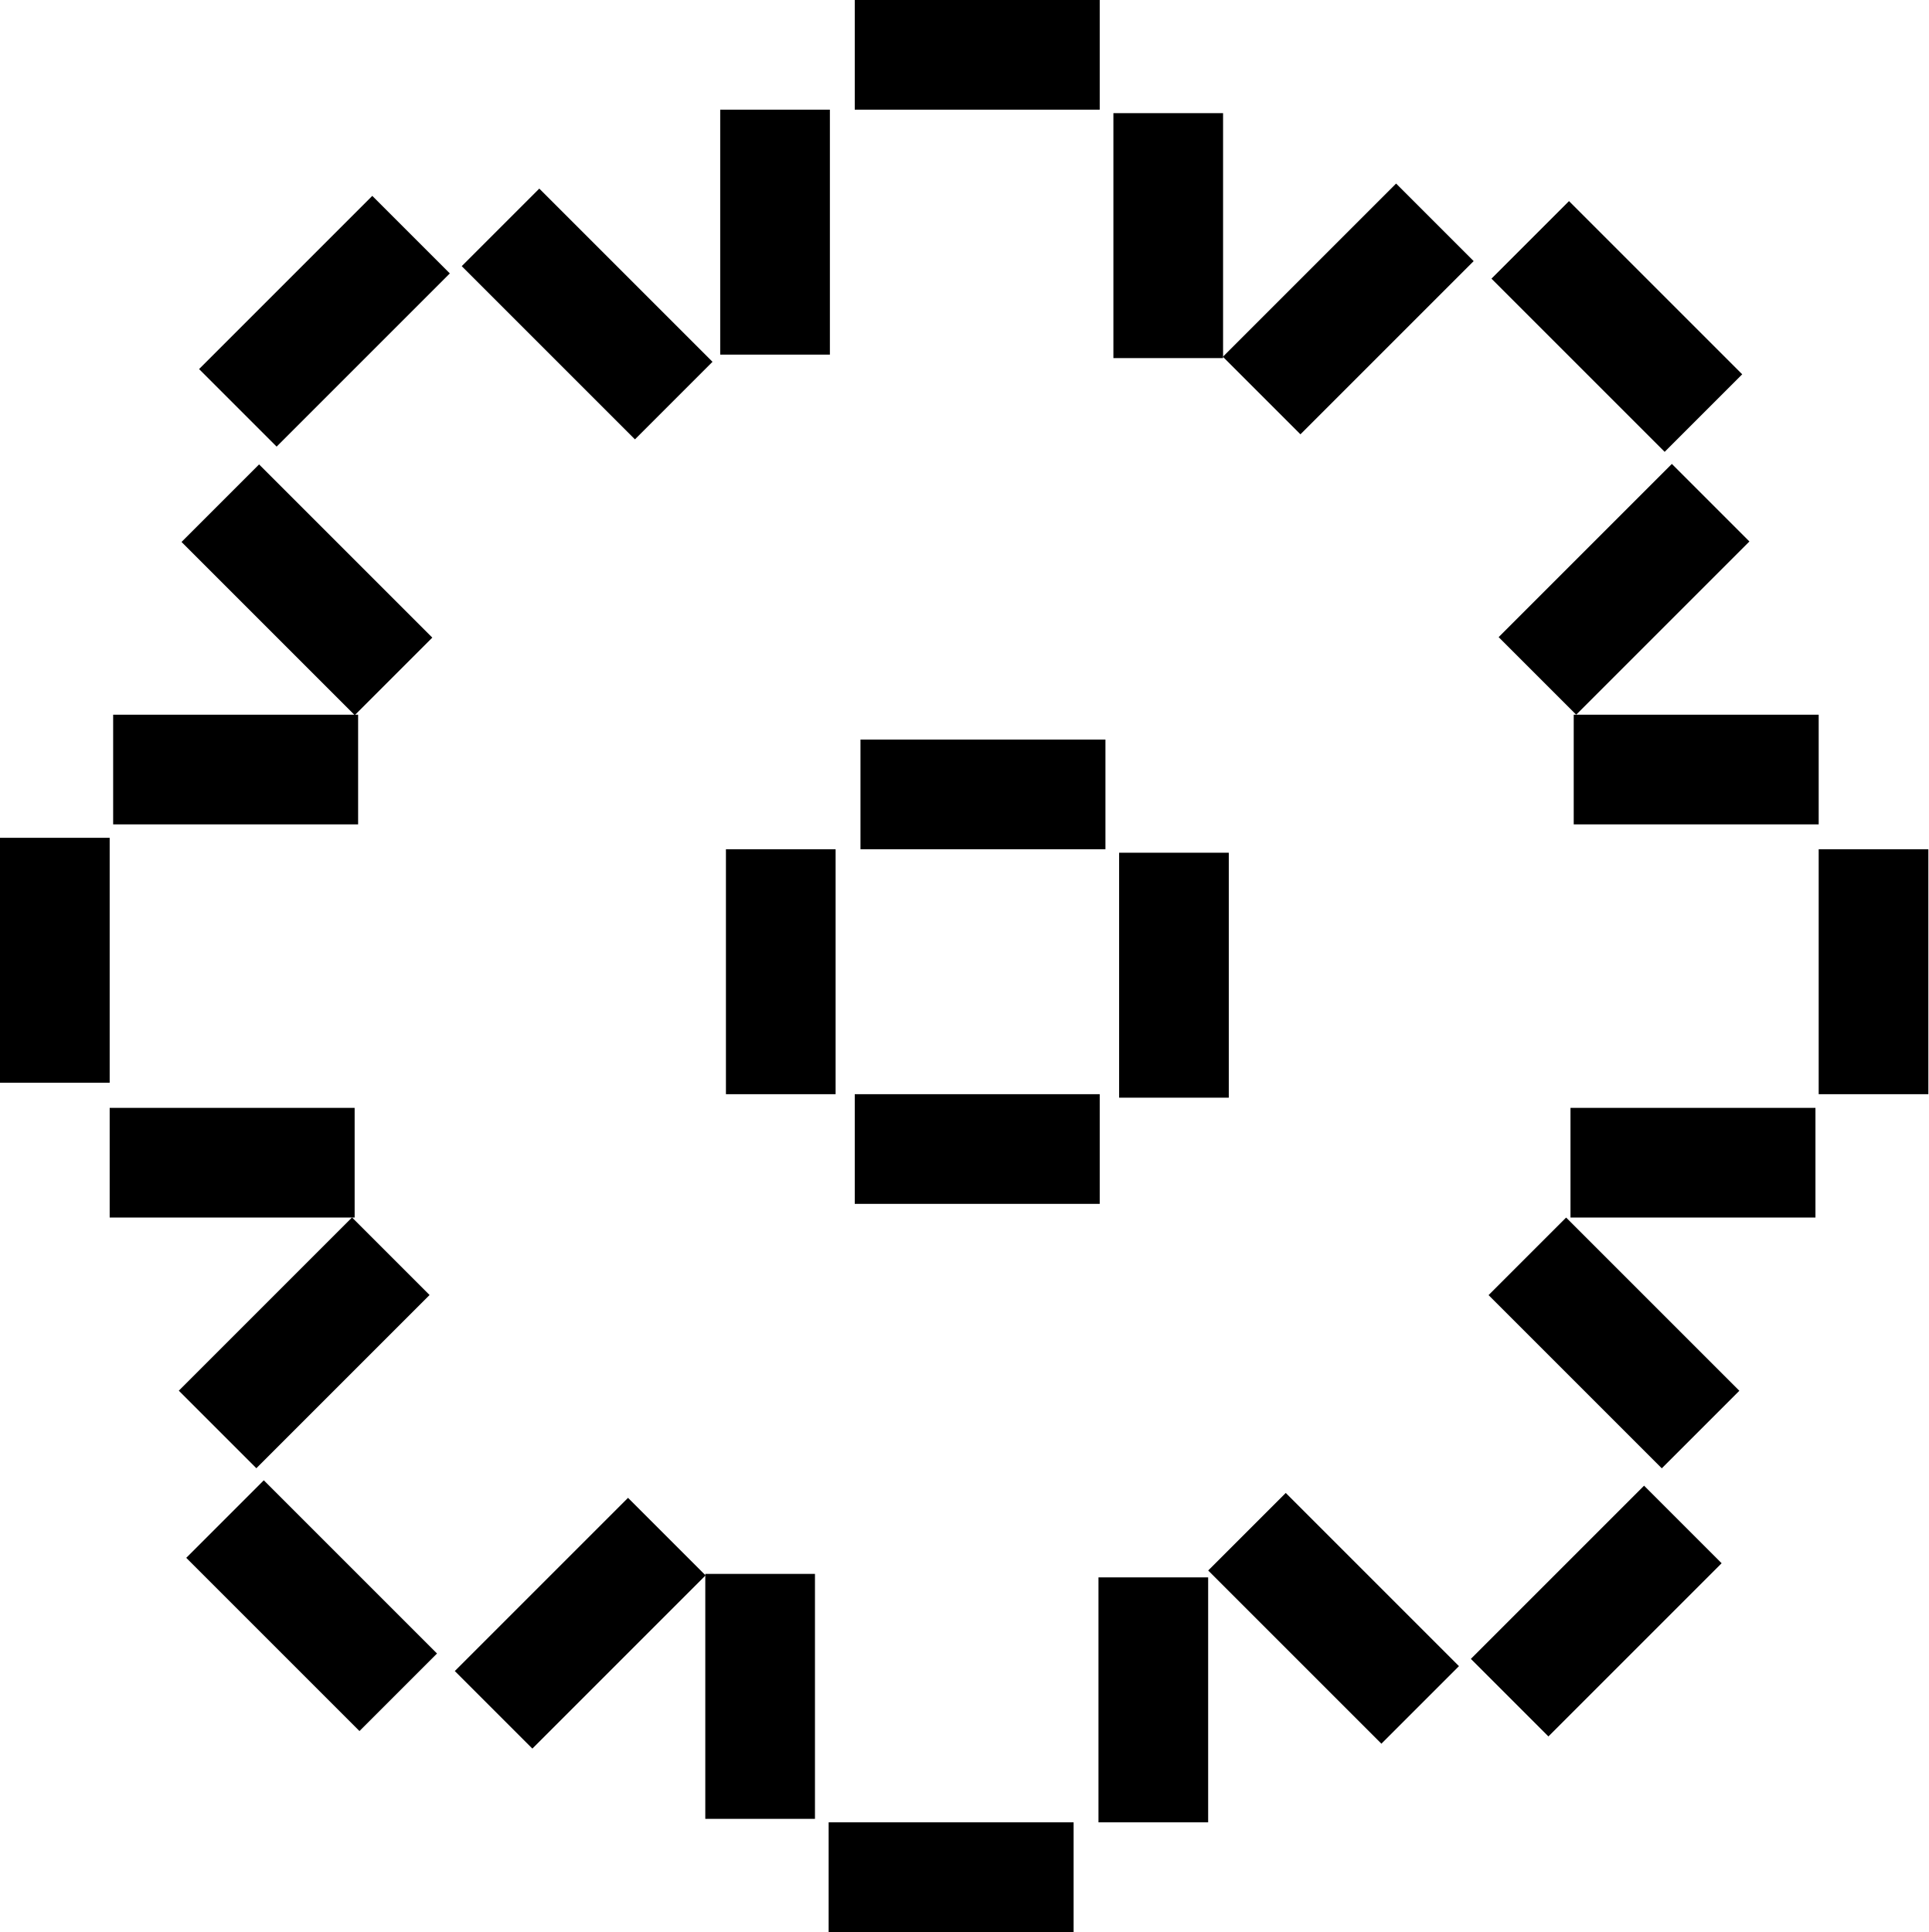
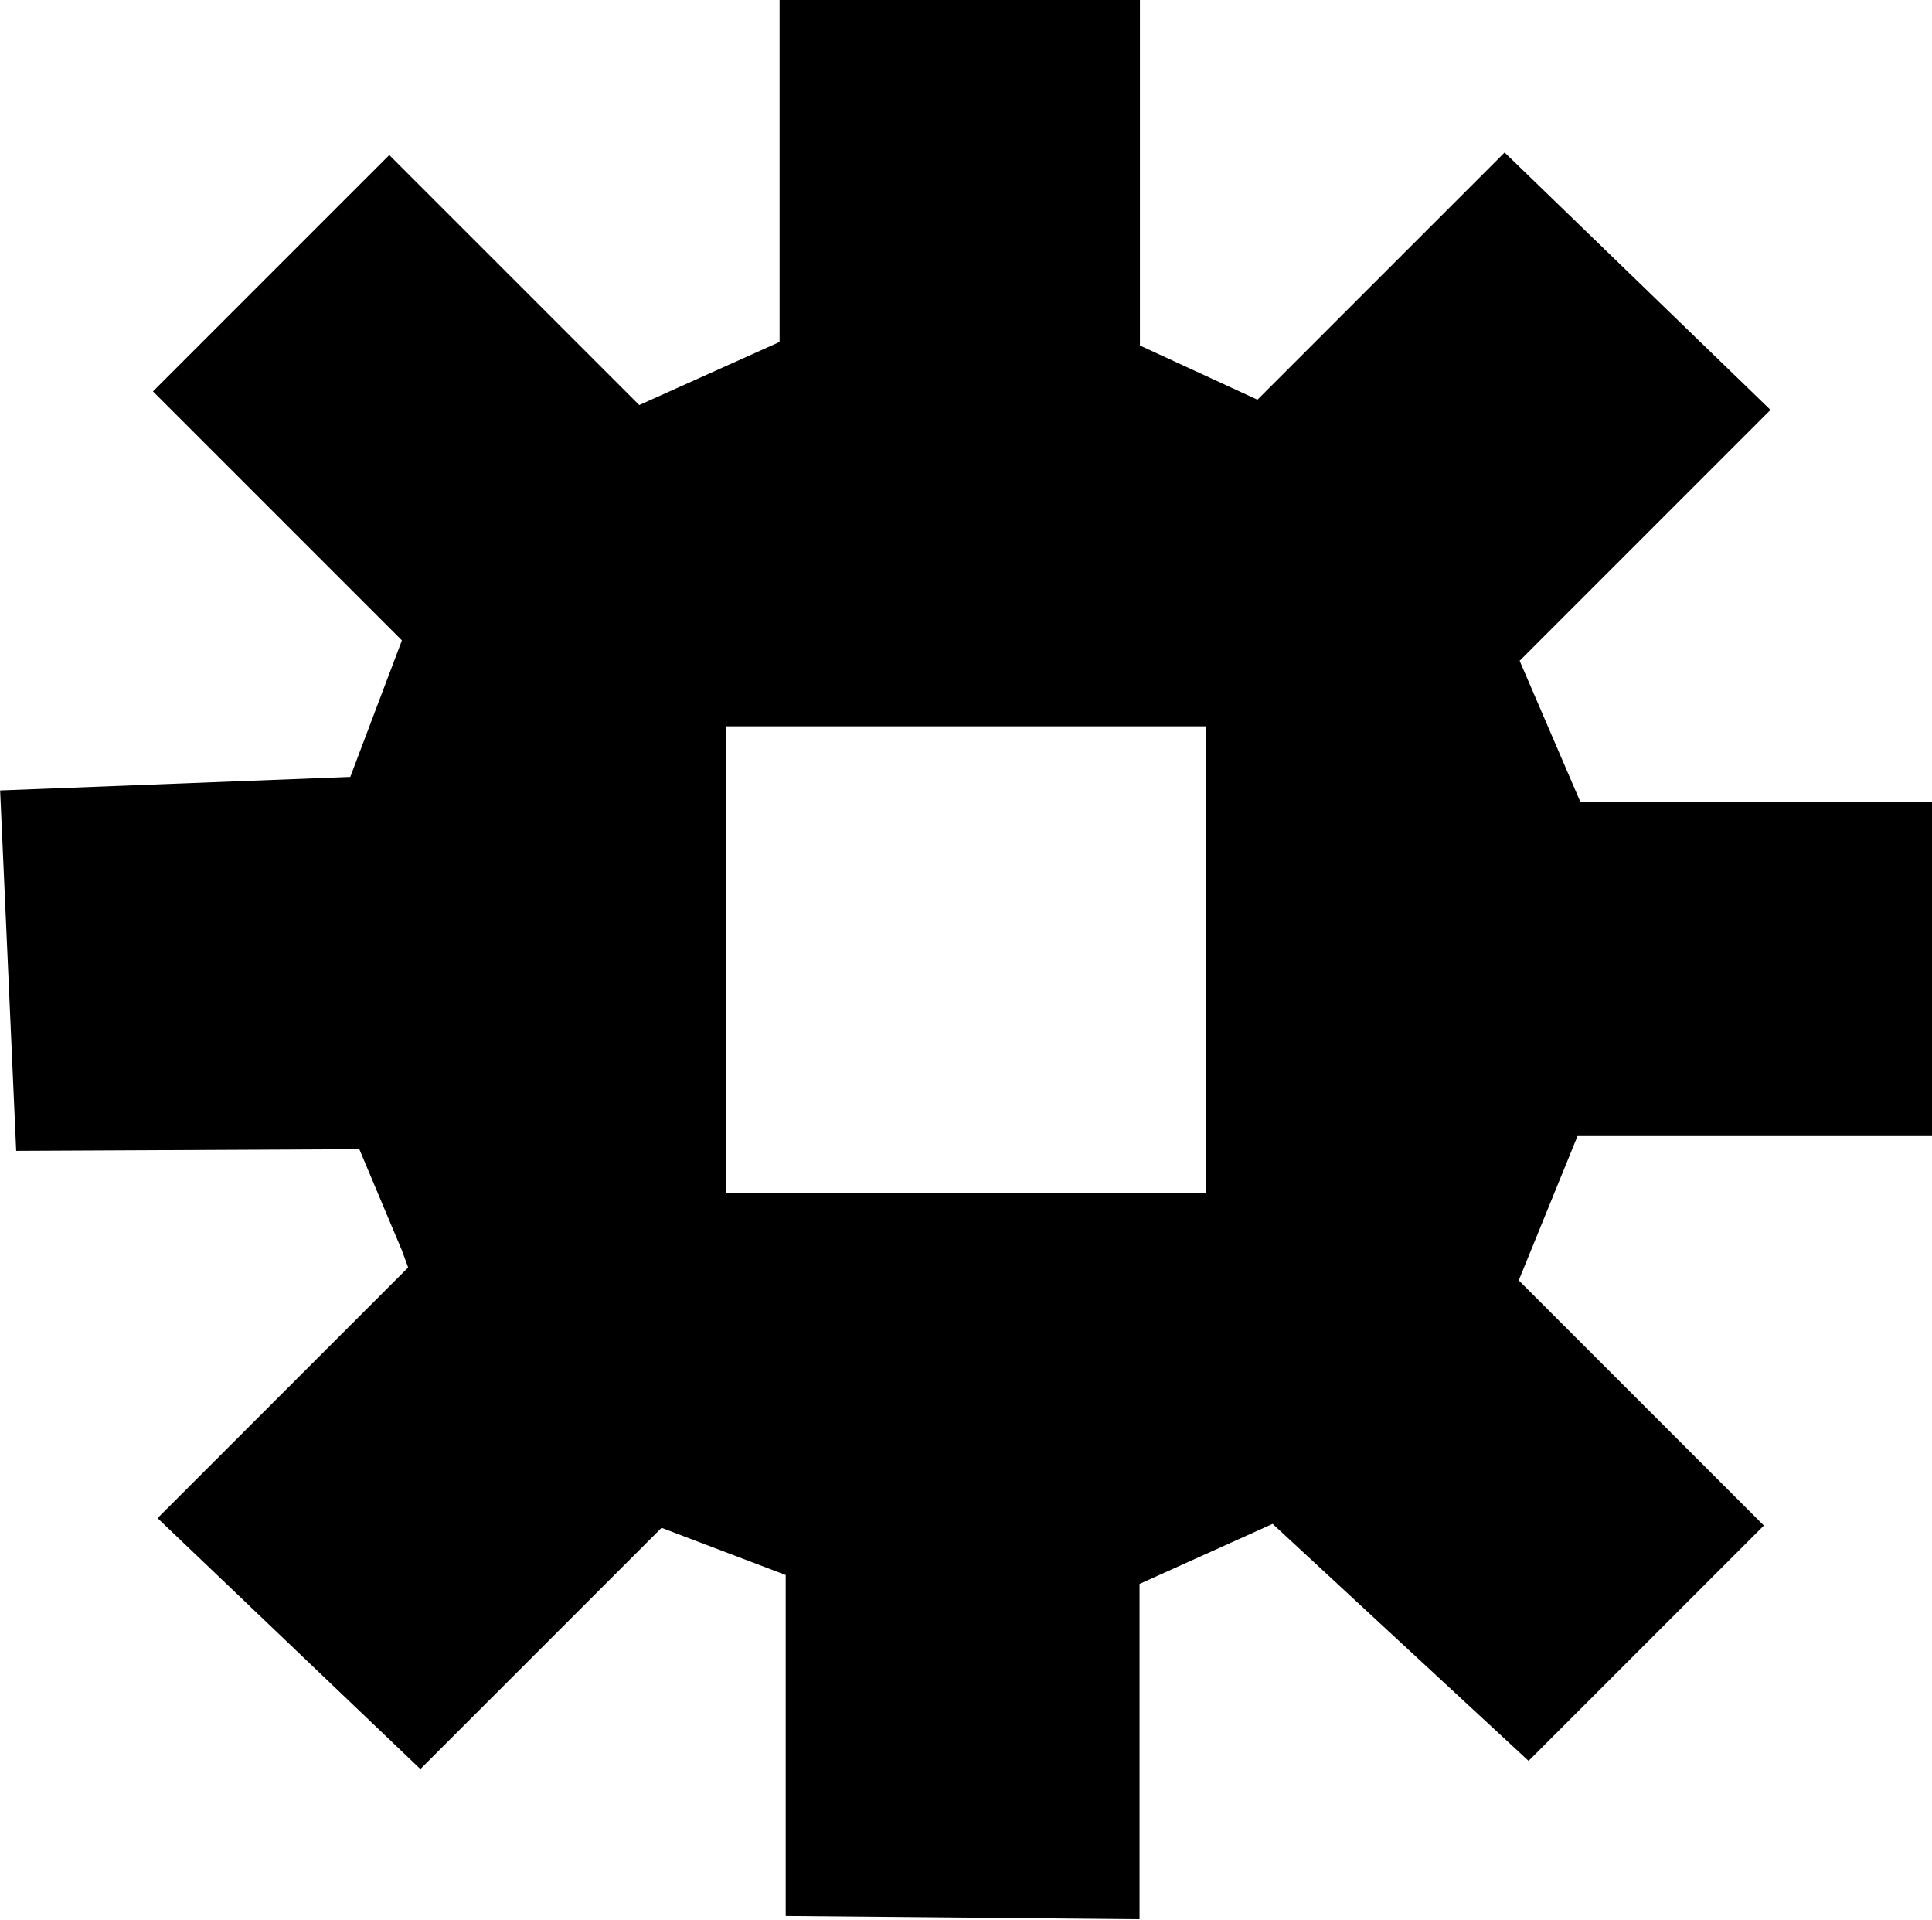
- <svg xmlns="http://www.w3.org/2000/svg" id="Ebene_2" viewBox="0 0 77.54 77.69">
+ <svg xmlns="http://www.w3.org/2000/svg" id="Ebene_2" viewBox="0 0 151.57 150.54">
  <g id="Ebene_1-2">
-     <rect x="28.96" y="4.41" width="4.41" height="9.85" />
-     <rect x="34.37" width="9.85" height="4.41" />
-     <rect x="44.77" y="4.55" width="4.41" height="9.85" />
-     <rect x="29.19" y="34.15" width="4.41" height="9.85" />
-     <rect x="34.6" y="29.74" width="9.85" height="4.41" />
-     <rect x="34.37" y="44" width="9.85" height="4.41" />
-     <rect x="45" y="34.29" width="4.41" height="9.85" />
-     <rect x="49.29" y="10.21" width="9.85" height="4.41" transform="translate(7.1 41.98) rotate(-45)" />
-     <rect x="62.81" y="8.2" width="4.41" height="9.85" transform="translate(9.76 49.82) rotate(-45)" />
-     <rect x="60.38" y="21.49" width="9.85" height="4.41" transform="translate(2.37 53.12) rotate(-45)" />
-     <rect x="62.69" y="49.07" width="4.41" height="9.85" transform="translate(-19.17 61.71) rotate(-45)" />
-     <rect x="59.26" y="62.58" width="9.85" height="4.41" transform="translate(-27.01 64.36) rotate(-45)" />
-     <rect x="51.42" y="60.15" width="4.41" height="9.85" transform="translate(-30.31 56.98) rotate(-45)" />
-     <rect x="10.13" y="18.79" width="4.41" height="9.85" transform="translate(-13.15 15.67) rotate(-45)" />
-     <rect x="8.12" y="10.71" width="9.85" height="4.41" transform="translate(-5.31 13.01) rotate(-45)" />
-     <rect x="21.4" y="7.7" width="4.41" height="9.85" transform="translate(-2.01 20.39) rotate(-45)" />
-     <rect x="63.28" y="28.74" width="9.85" height="4.41" />
-     <rect x="73.13" y="34.15" width="4.41" height="9.85" />
-     <rect x="63.15" y="44.55" width="9.85" height="4.41" />
-     <rect x="44.17" y="63.43" width="4.41" height="9.85" />
-     <rect x="33.32" y="73.28" width="9.85" height="4.41" />
-     <rect x="28.36" y="63.29" width="4.41" height="9.85" />
-     <rect x="18.4" y="63.07" width="9.85" height="4.41" transform="translate(-39.32 35.61) rotate(-45)" />
-     <rect x="10.32" y="59.64" width="4.41" height="9.85" transform="translate(-41.98 27.77) rotate(-45)" />
-     <rect x="7.31" y="51.79" width="9.85" height="4.41" transform="translate(-34.6 24.47) rotate(-45)" />
-     <rect x="4.41" y="44.55" width="9.85" height="4.41" />
-     <rect y="33.69" width="4.41" height="9.85" />
-     <rect x="4.55" y="28.74" width="9.85" height="4.41" />
+     <path d="M151.57,89.11v-26.22h-27.59l-4.76-11.06,19.68-19.68-20.86-20.19-19.39,19.39-9.22-4.25V0h-28.27v26.82l-11.01,4.95L30.54,12.16,12,30.7l19.53,19.53-4.05,10.71-27.47,1.06,1.26,28.27,26.92-.13,3.34,7.94.49,1.34-19.66,19.66,20.62,19.68,18.92-18.92,9.74,3.7v26.75l27.76.25v-26.3l10.44-4.71,20.08,18.59,18.46-18.46-19.23-19.23,4.61-11.32h27.8ZM56.95,93.58v-36.61s37.66,0,37.66,0v36.61s-37.66,0-37.66,0Z" />
  </g>
</svg>
